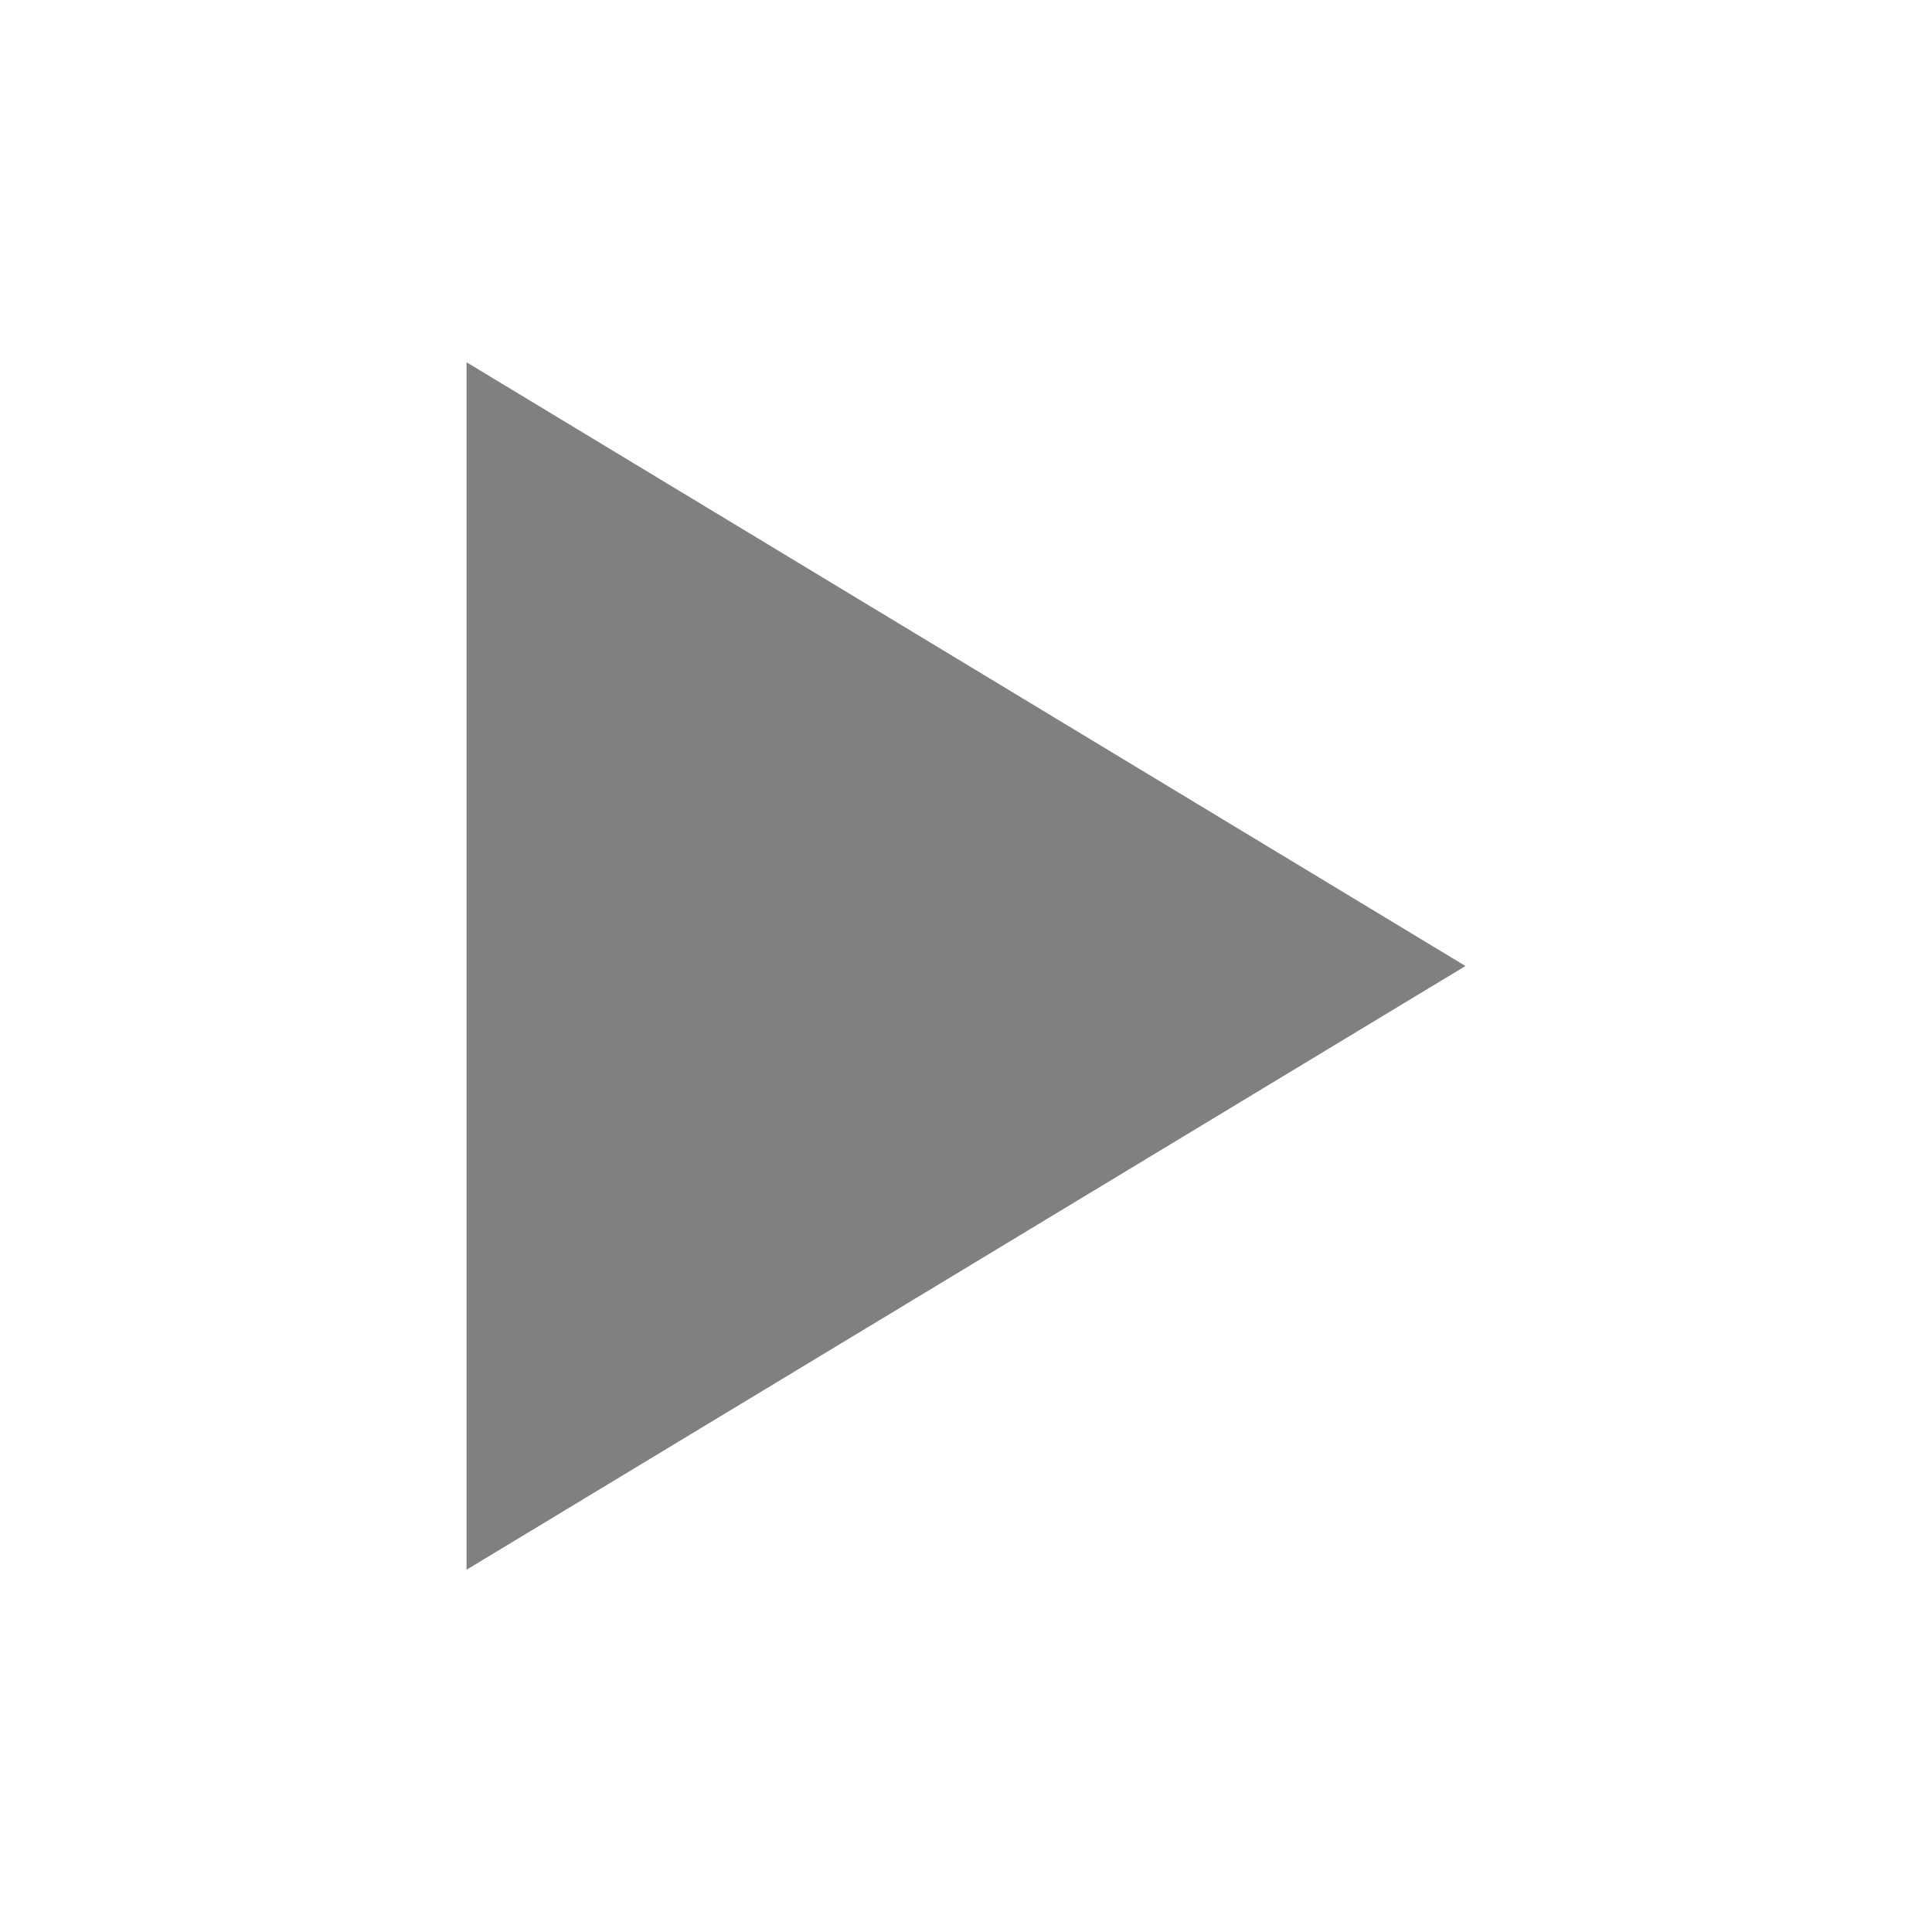
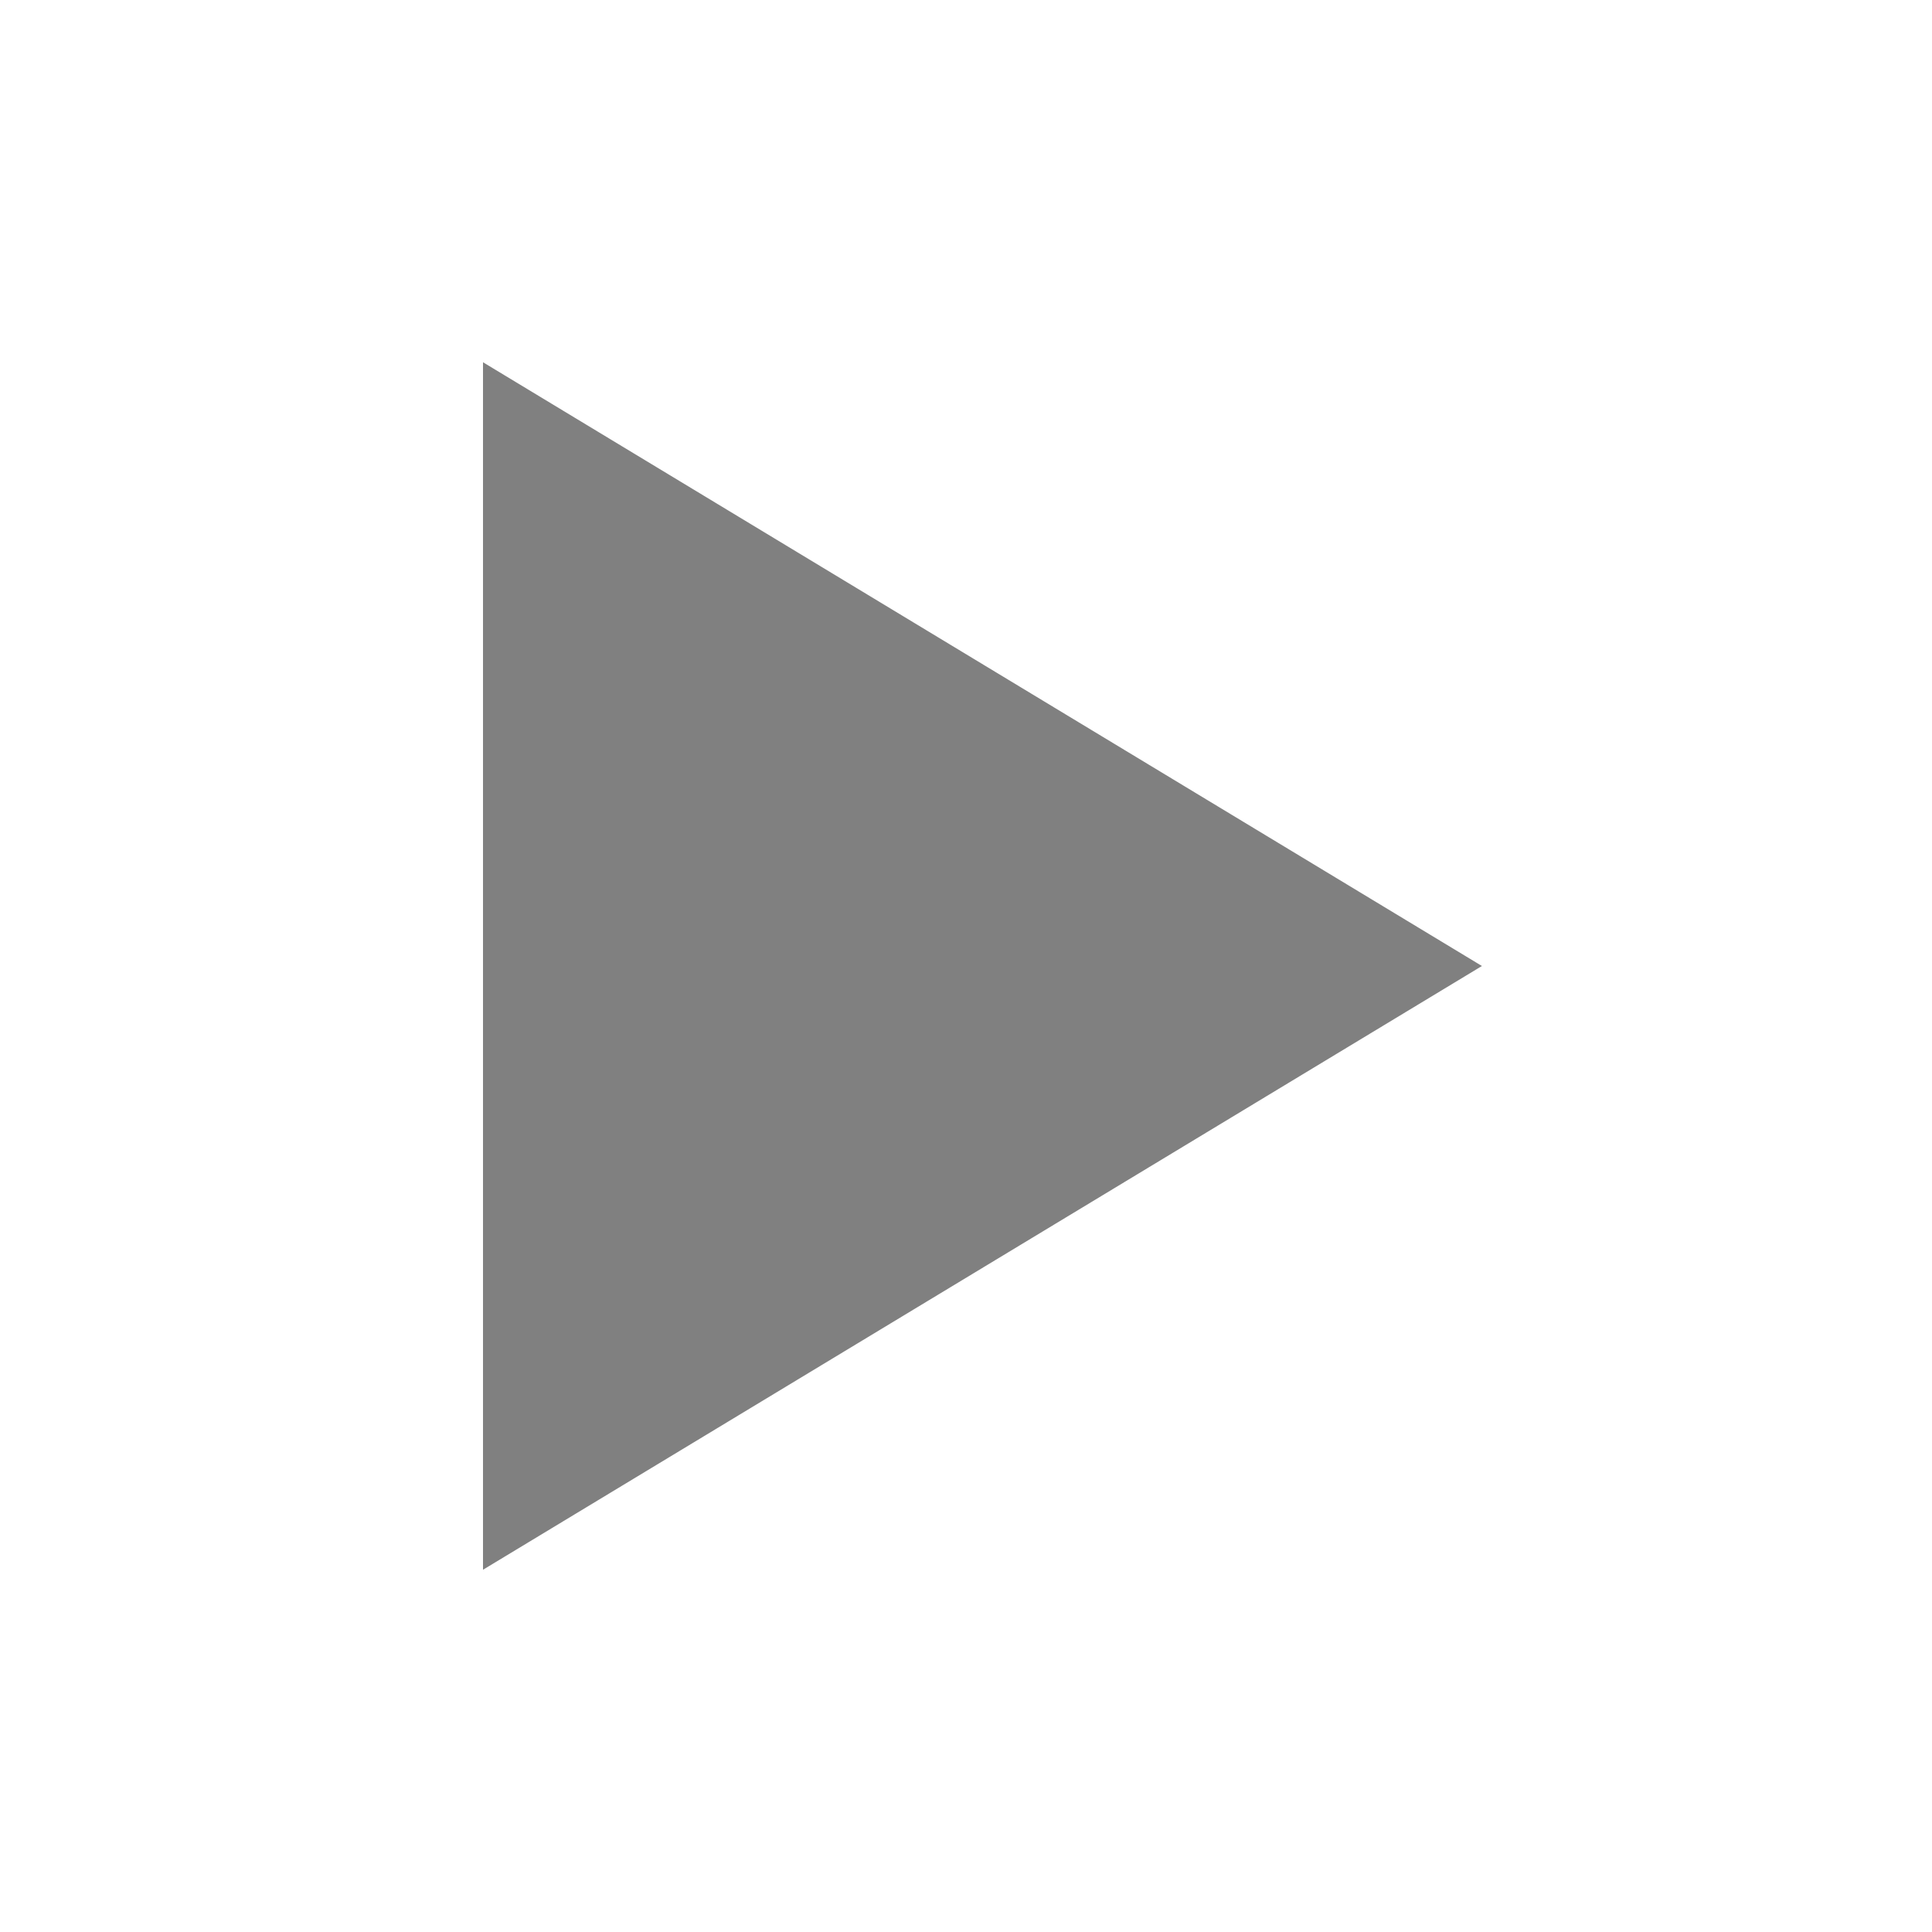
- <svg xmlns="http://www.w3.org/2000/svg" version="1.1" id="Calque_1" x="0px" y="0px" viewBox="0 0 48 48" xml:space="preserve" width="48" height="48">
+ <svg xmlns="http://www.w3.org/2000/svg" height="24" width="24" xml:space="preserve" viewBox="0 0 24 24" y="0px" x="0px" id="Calque_1" version="1.1">
  <defs id="defs15" />
-   <style type="text/css" id="style2">
+   <style id="style2" type="text/css">
	.st0{display:none;fill:#3D3D3D;}
	.st1{display:none;fill:#000100;}
	.st2{fill:#808080;}
</style>
-   <rect x="0.5" y="19.6" class="st0" width="27.9" height="27.9" id="rect6" style="display:none;fill:#3d3d3d" />
-   <path class="st1" d="M 28.9,48 H 0 V 19.1 H 28.9 Z M 1,47 H 27.9 V 20.1 H 1 Z" id="path8" style="display:none;fill:#000100" />
-   <g id="layer2" transform="translate(0,19.1)" style="display:none">
-     <rect style="display:inline;opacity:1;vector-effect:none;fill:#c6e3e0;fill-opacity:1;stroke:none;stroke-width:16.389;stroke-linecap:square;stroke-linejoin:miter;stroke-miterlimit:4;stroke-dasharray:none;stroke-dashoffset:0;stroke-opacity:1;paint-order:stroke fill markers" id="rect22" width="40" height="40" x="4" y="-15.1" />
+   <rect style="display:none;fill:#3d3d3d" id="rect6" height="27.9" width="27.9" class="st0" y="19.6" x="0.5" />
+   <path style="display:none;fill:#000100" id="path8" d="M 28.9,48 H 0 V 19.1 H 28.9 Z M 1,47 H 27.9 V 20.1 H 1 Z" class="st1" />
+   <g style="display:none" transform="translate(0,19.1)" id="layer2">
+     <rect y="-15.1" x="4" height="40" width="40" id="rect22" style="display:inline;opacity:1;vector-effect:none;fill:#c6e3e0;fill-opacity:1;stroke:none;stroke-width:16.389;stroke-linecap:square;stroke-linejoin:miter;stroke-miterlimit:4;stroke-dasharray:none;stroke-dashoffset:0;stroke-opacity:1;paint-order:stroke fill markers" />
  </g>
-   <g id="layer1" style="display:inline" transform="translate(0,19.1)">
-     <path style="fill:#808080;stroke:none;stroke-width:2.727" class="st2" d="M 11.591,-10.1 36.409,4.9 11.591,19.9 Z" id="path10" />
+   <g transform="translate(0,19.1)" style="display:inline" id="layer1">
+     <path id="path10" d="M 6,-14.6 18.409,-7.1 6,0.4 Z" class="st2" style="fill:#808080;stroke:none;stroke-width:2.727" />
  </g>
</svg>
